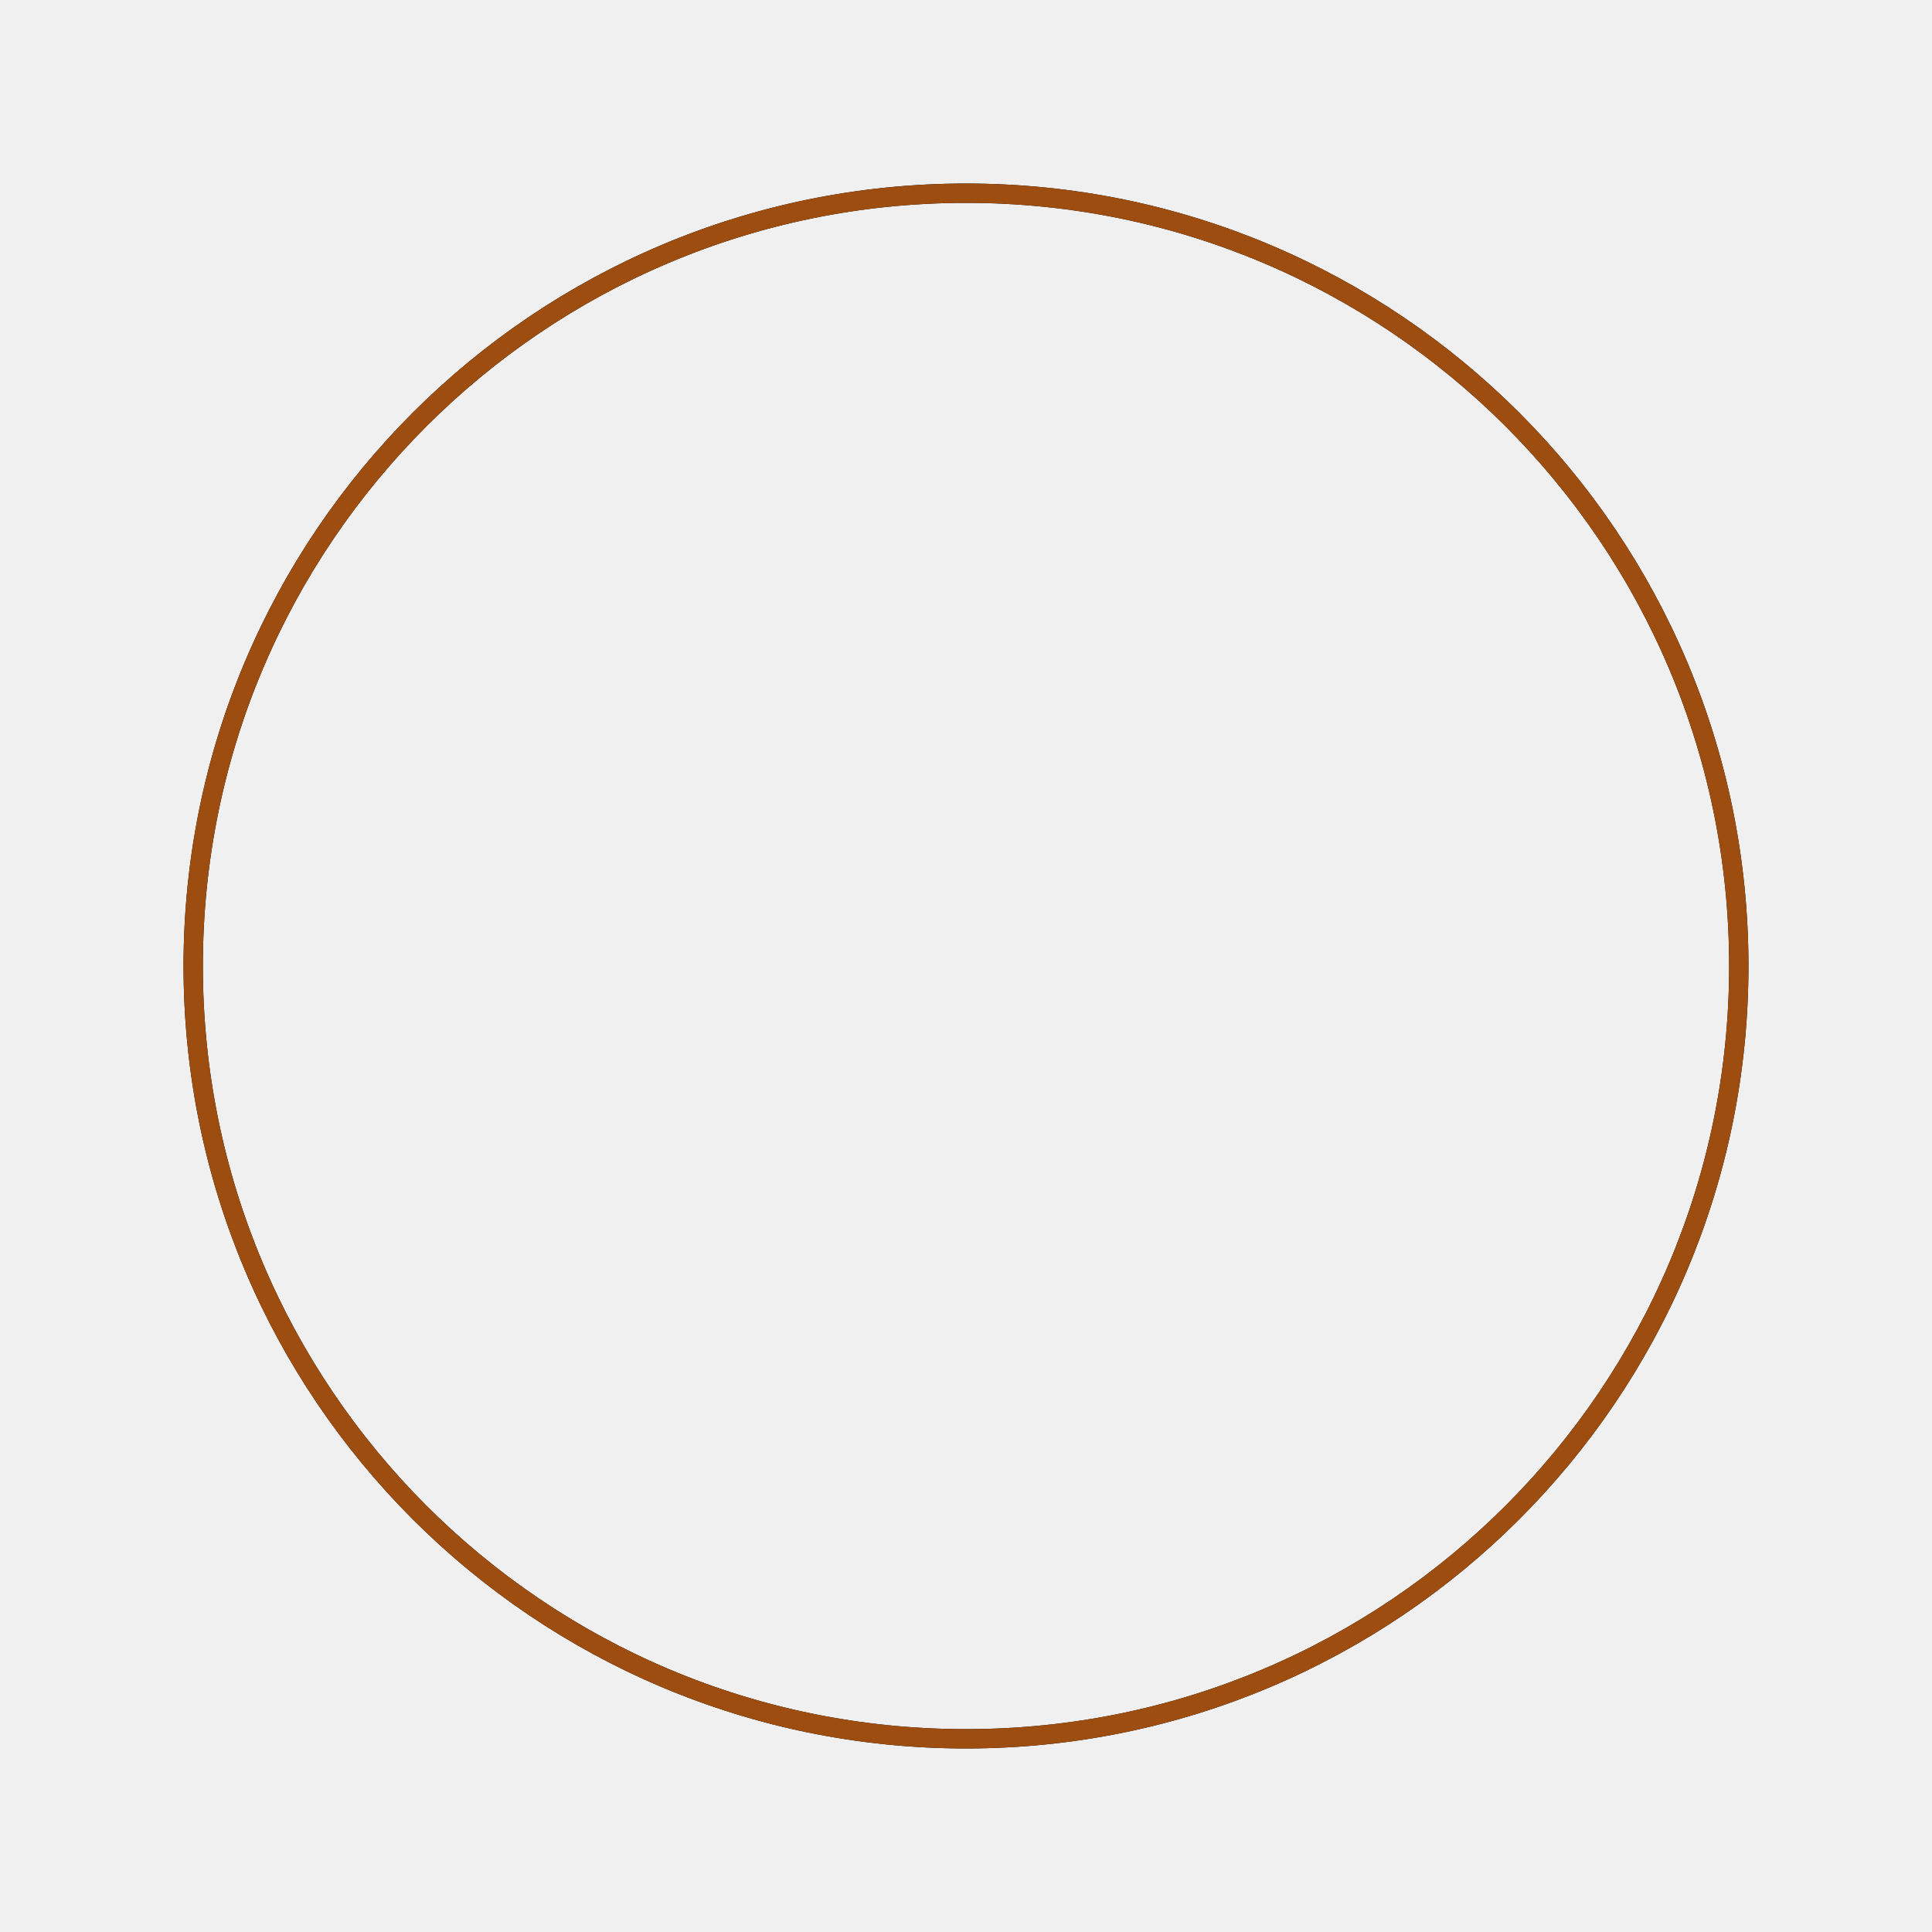
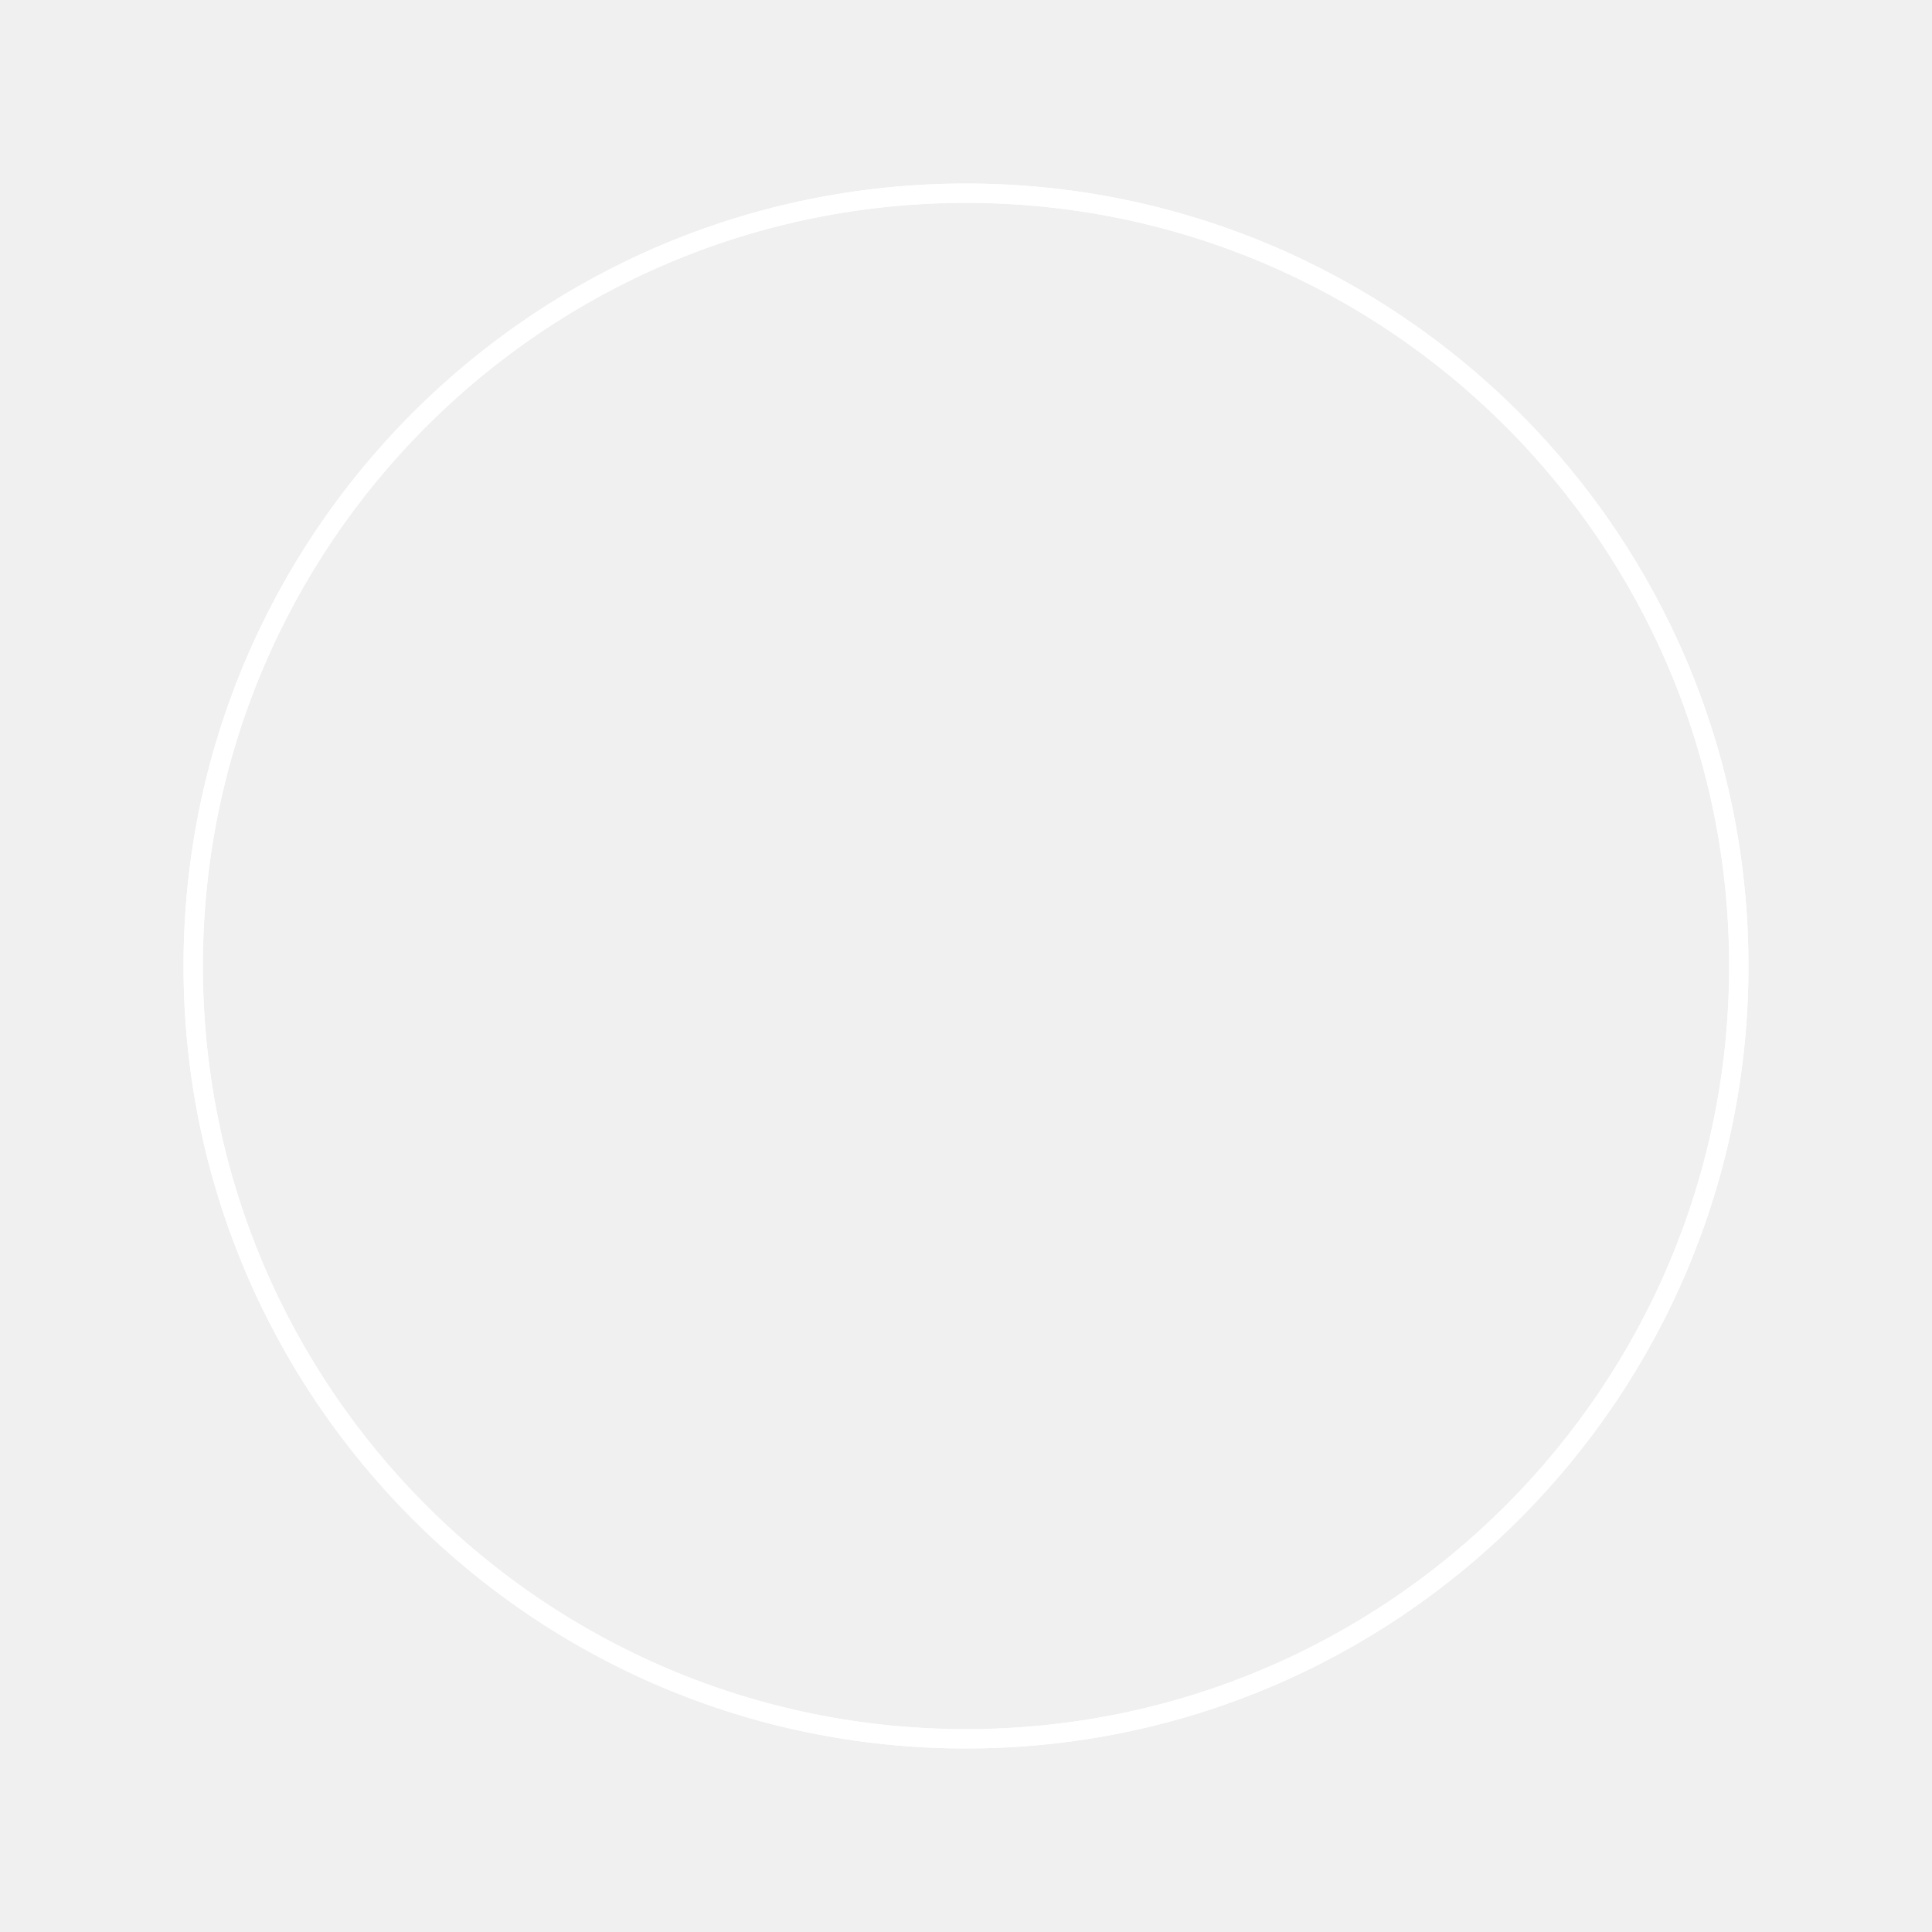
- <svg xmlns="http://www.w3.org/2000/svg" width="120px" height="120px" viewBox="0 0 100 100" preserveAspectRatio="xMidYMid" class="uil-ripple">
+ <svg xmlns="http://www.w3.org/2000/svg" width="200px" height="200px" viewBox="0 0 100 100" preserveAspectRatio="xMidYMid" class="uil-ripple">
  <rect x="0" y="0" width="100" height="100" fill="none" class="bk" />
  <g>
-     <animate attributeName="opacity" dur="2s" repeatCount="indefinite" begin="0s" keyTimes="0;0.33;1" values="1;1;0" />
-     <circle cx="50" cy="50" r="40" stroke="#000000" fill="none" stroke-width="1" stroke-linecap="round">
-       <animate attributeName="r" dur="2s" repeatCount="indefinite" begin="0s" keyTimes="0;0.33;1" values="0;22;44" />
+     <animate attributeName="opacity" dur="2.5s" repeatCount="indefinite" begin="0s" keyTimes="0;0.33;1" values="1;1;0" />
+     <circle cx="50" cy="50" r="40" stroke="#ffffff" fill="none" stroke-width="1" stroke-linecap="round">
+       <animate attributeName="r" dur="2.5s" repeatCount="indefinite" begin="0s" keyTimes="0;0.33;1" values="0;22;44" />
    </circle>
  </g>
  <g>
-     <animate attributeName="opacity" dur="2s" repeatCount="indefinite" begin="1s" keyTimes="0;0.33;1" values="1;1;0" />
-     <circle cx="50" cy="50" r="40" stroke="#9d4d10" fill="none" stroke-width="1" stroke-linecap="round">
-       <animate attributeName="r" dur="2s" repeatCount="indefinite" begin="1s" keyTimes="0;0.33;1" values="0;22;44" />
+     <animate attributeName="opacity" dur="2.5s" repeatCount="indefinite" begin="1.25s" keyTimes="0;0.33;1" values="1;1;0" />
+     <circle cx="50" cy="50" r="40" stroke="#fff" fill="none" stroke-width="1" stroke-linecap="round">
+       <animate attributeName="r" dur="2.5s" repeatCount="indefinite" begin="1.25s" keyTimes="0;0.33;1" values="0;22;44" />
    </circle>
  </g>
</svg>
